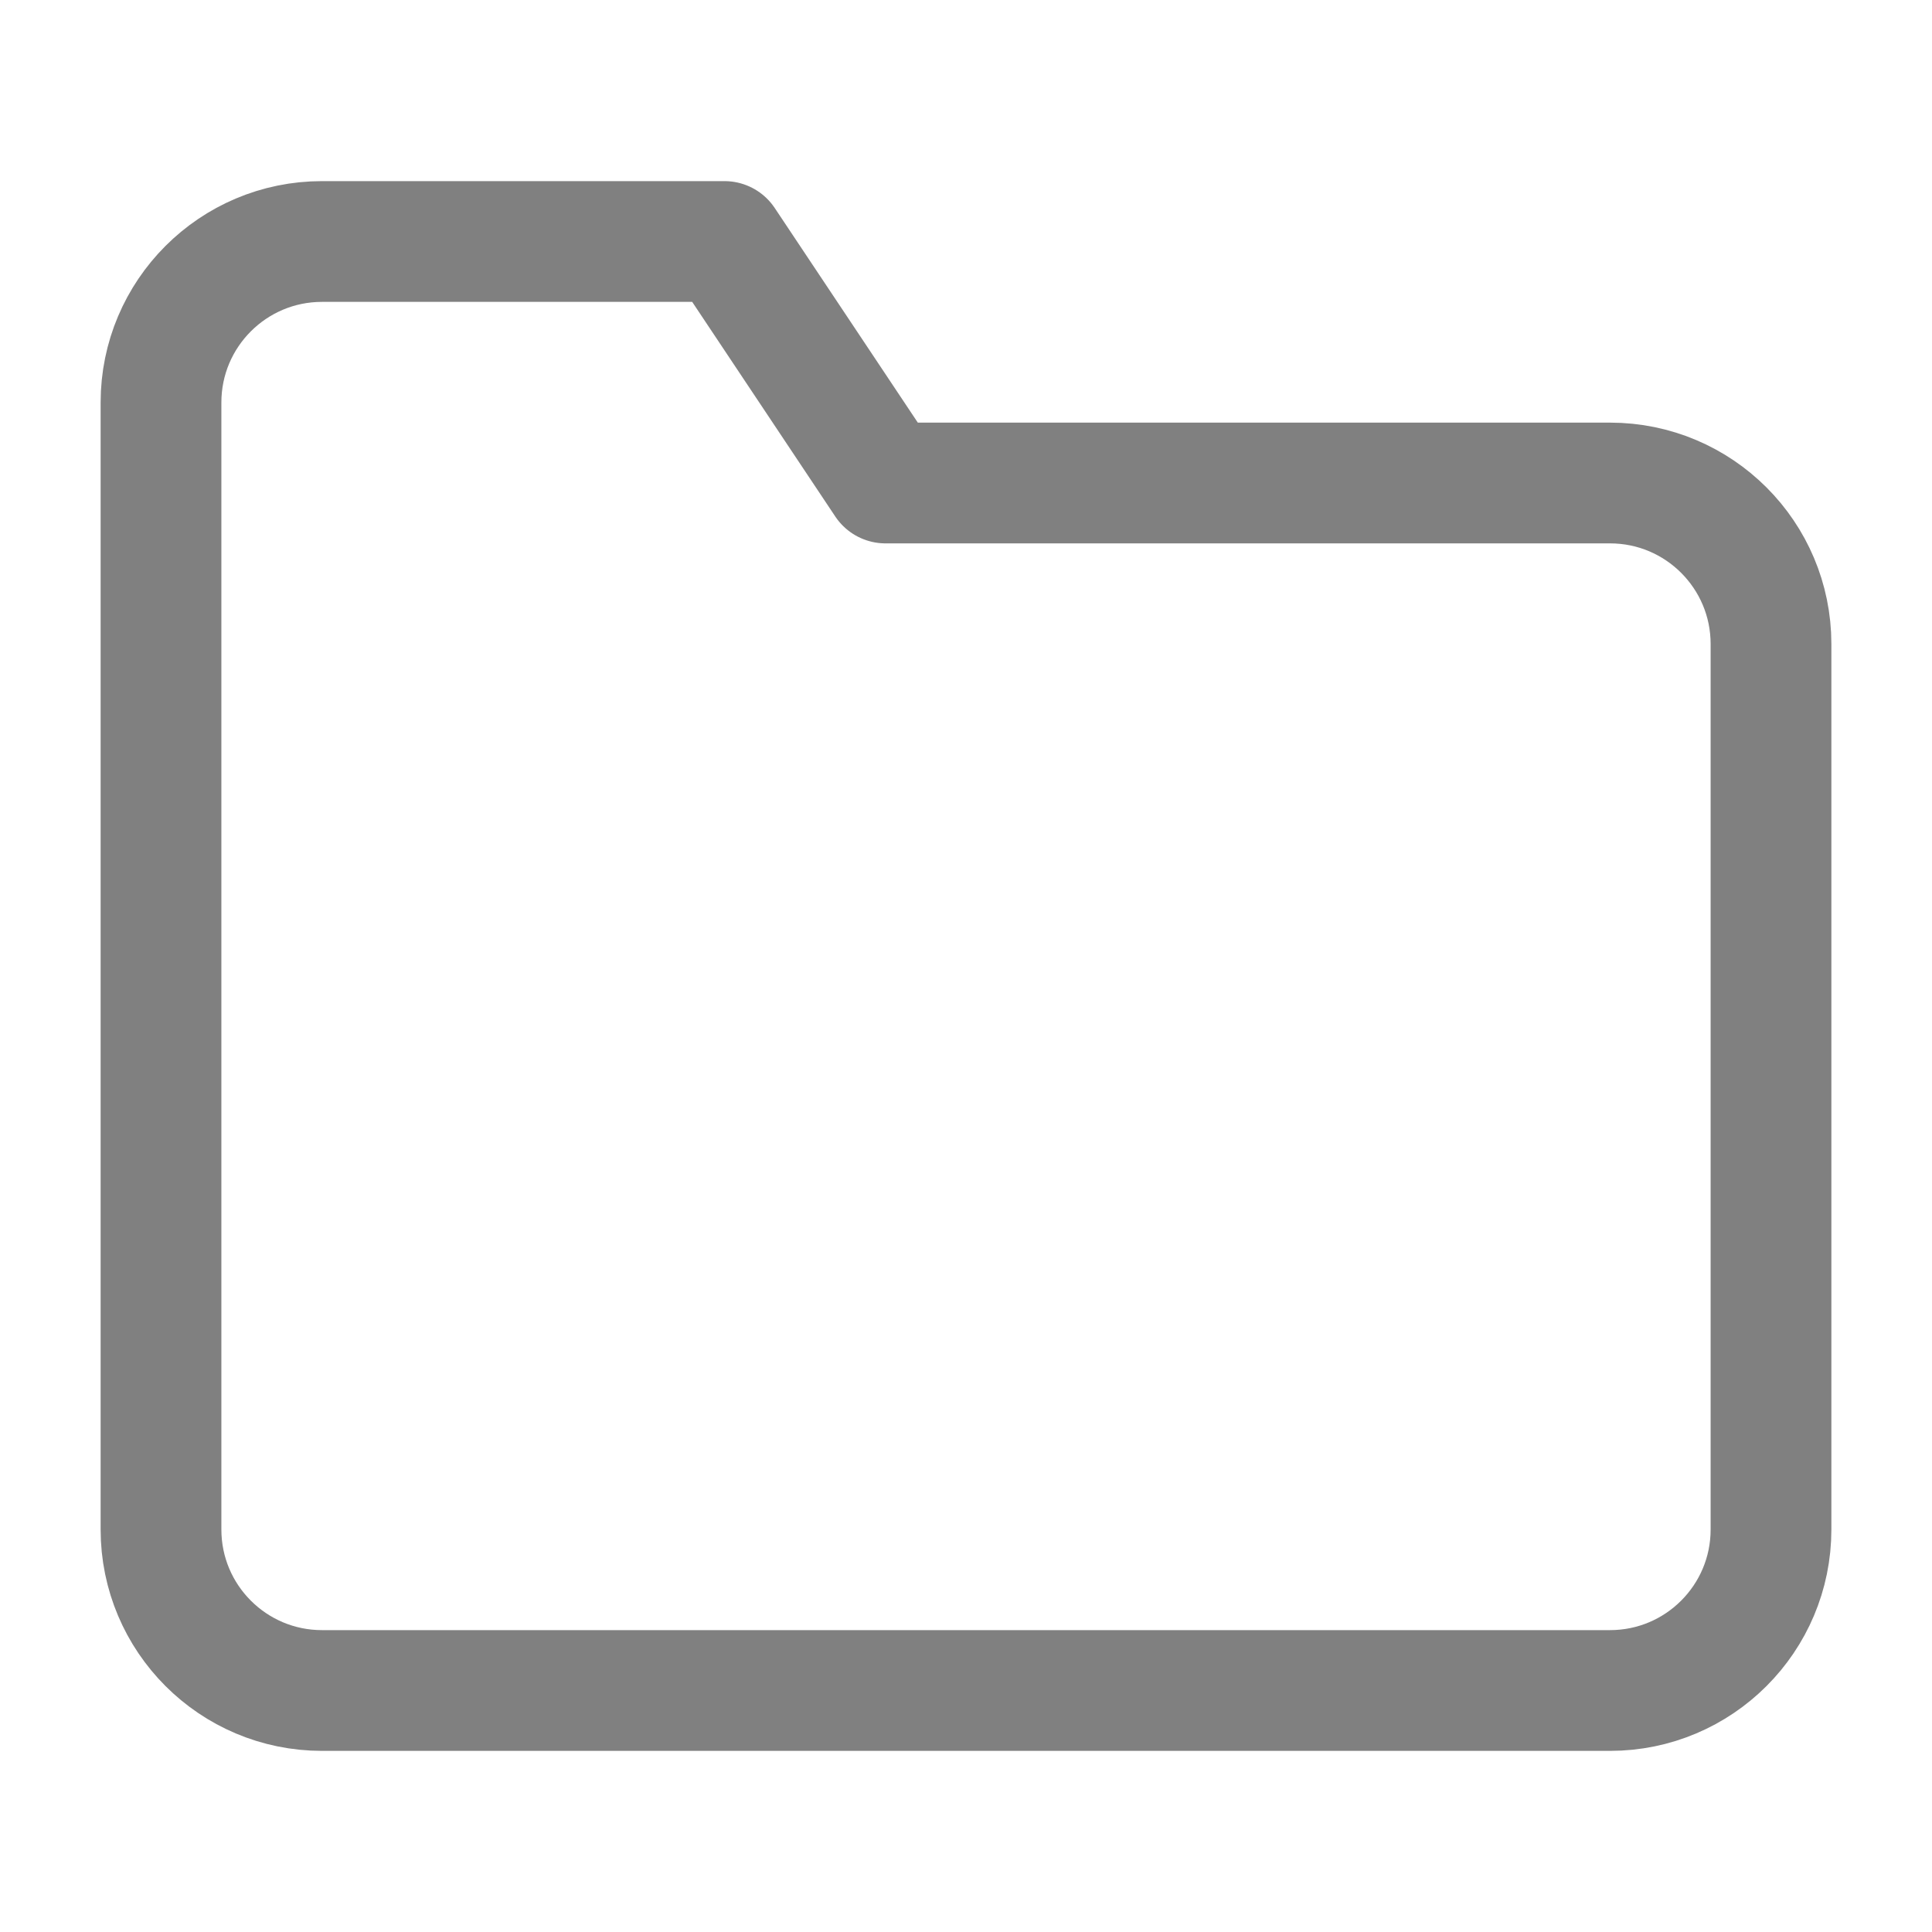
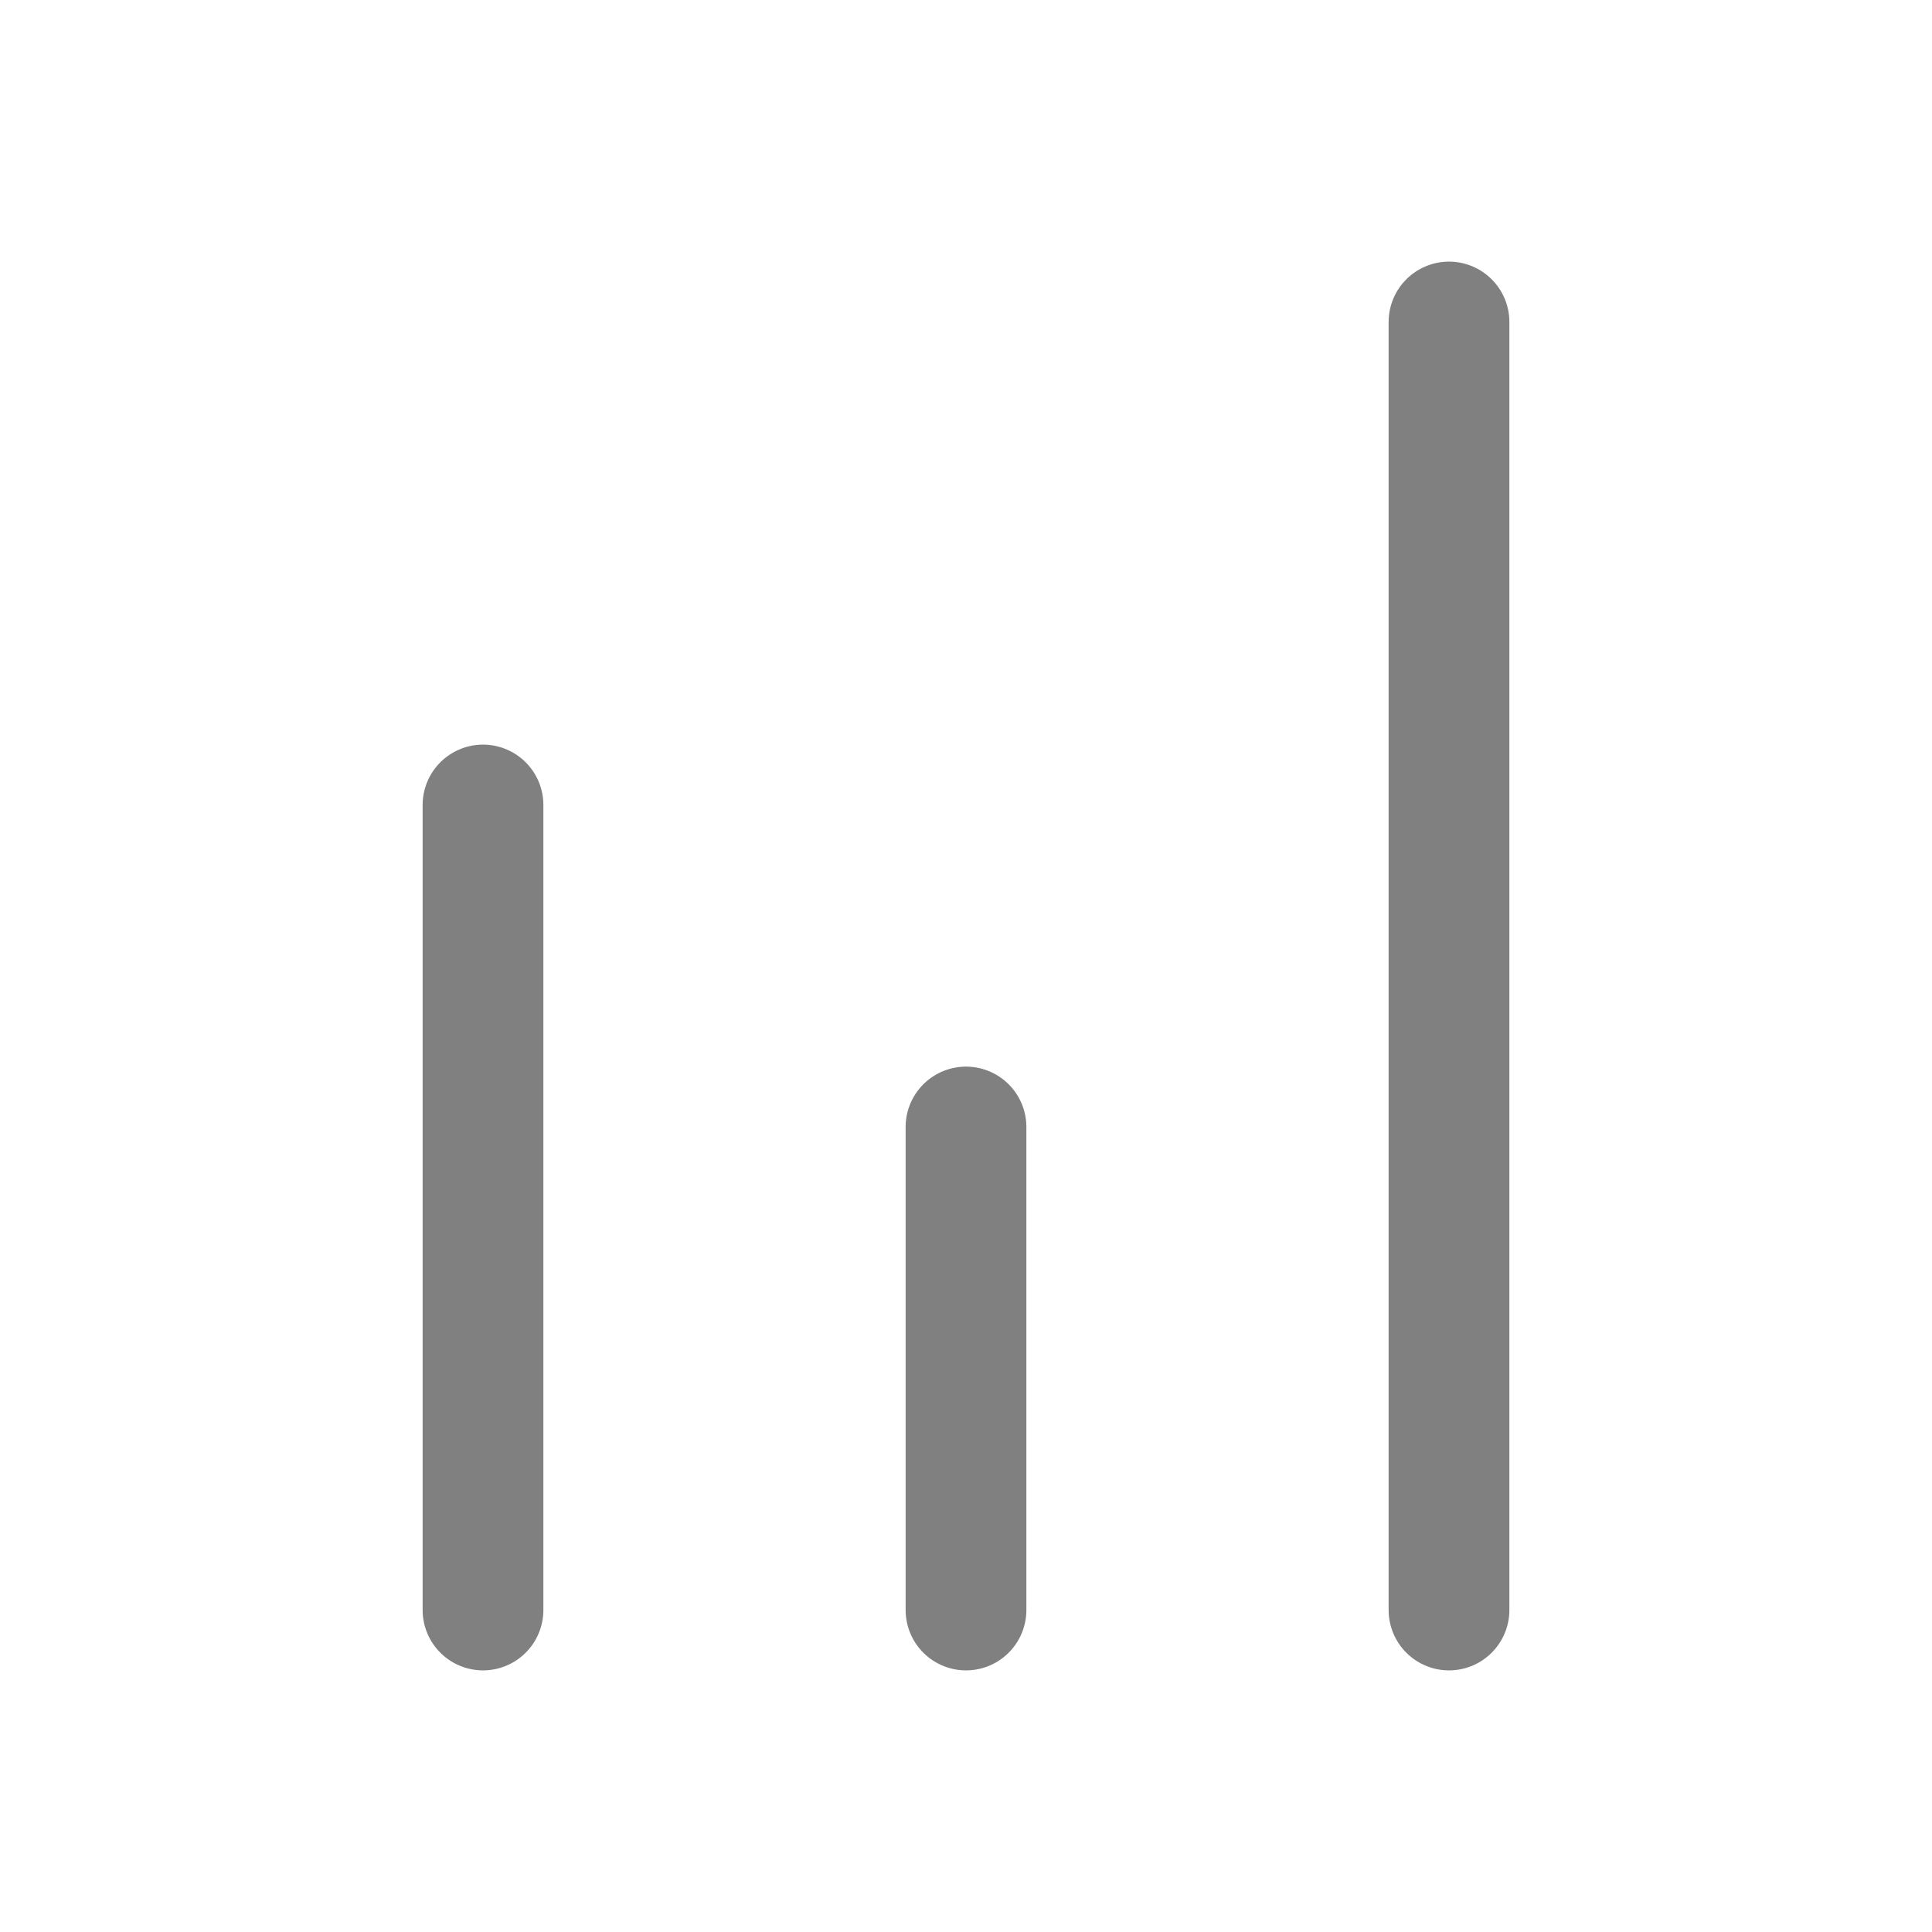
<svg xmlns="http://www.w3.org/2000/svg" width="20" height="20" viewBox="0 0 24 24" fill="none" stroke="gray" stroke-width="1.5" stroke-linecap="round" stroke-linejoin="round">
-   <path d="M22 19a2 2 0 0 1-2 2H4a2 2 0 0 1-2-2V5a2 2 0 0 1 2-2h5l2 3h9a2 2 0 0 1 2 2z" />
+   <path d="M12 20v-6M6 20V10M18 20V4" />
</svg>
